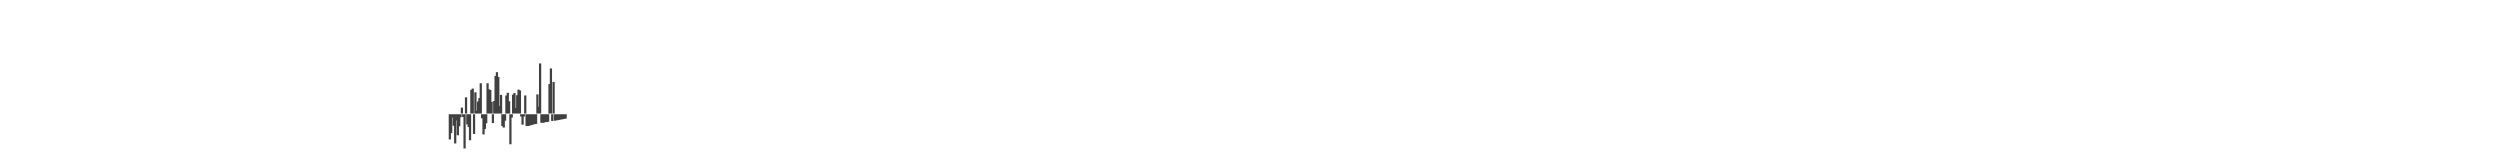
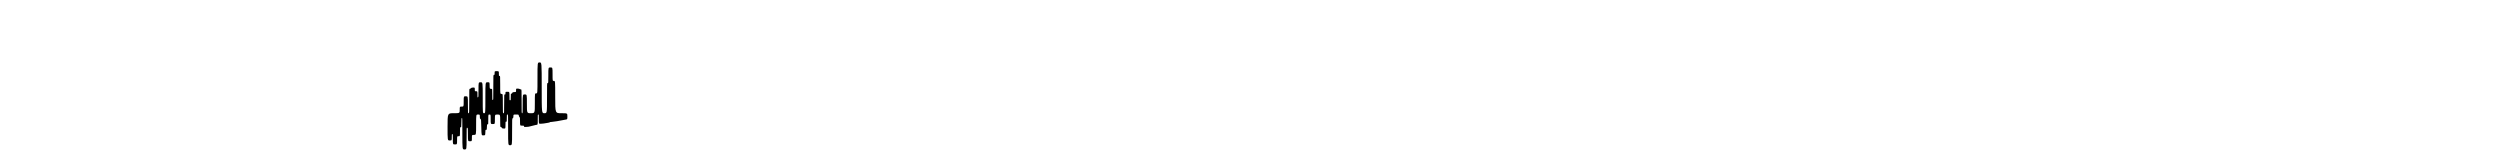
<svg xmlns="http://www.w3.org/2000/svg" version="1.1" id="Layer_5" x="0px" y="0px" width="9451.45px" height="623.52px" viewBox="0 0 9451.45 623.52" enable-background="new 0 0 9451.45 623.52" xml:space="preserve">
-   <g opacity="0.75">
-     <rect x="2091.55" y="312.67" width="2.76" height="113.75" />
-     <rect x="2081.42" y="261.67" width="2.76" height="164.75" />
-     <rect x="2076.07" y="320.67" width="2.96" height="105.75" />
-     <rect x="2040.53" y="242.67" width="2.76" height="183.75" />
-     <rect x="2035.46" y="406.67" width="2.76" height="19.75" />
-     <rect x="2030.4" y="359.67" width="2.76" height="66.75" />
-     <rect x="1984.45" y="363.67" width="2.76" height="62.75" />
-     <rect x="1964.18" y="344.67" width="2.76" height="81.75" />
-     <rect x="1959.12" y="341.67" width="2.75" height="84.75" />
-     <rect x="1954.05" y="362.67" width="2.76" height="63.75" />
-     <rect x="1948.71" y="410.67" width="2.96" height="15.75" />
-     <rect x="1943.56" y="354.67" width="2.76" height="71.75" />
-     <rect x="1938.49" y="360.67" width="2.76" height="65.75" />
-     <rect x="1923.3" y="385.67" width="2.76" height="40.75" />
-     <rect x="1918.23" y="353.67" width="2.76" height="72.75" />
-     <rect x="1913.17" y="363.67" width="2.76" height="62.75" />
-     <rect x="1892.9" y="361.67" width="2.76" height="64.75" />
-     <rect x="1887.84" y="403.67" width="2.76" height="22.75" />
-     <rect x="1882.41" y="293.67" width="2.76" height="132.75" />
-     <rect x="1877.35" y="275.67" width="2.76" height="150.75" />
-     <rect x="1872.28" y="289.67" width="2.76" height="136.75" />
-     <rect x="1867.21" y="384.67" width="2.76" height="41.75" />
-     <rect x="1857.08" y="387.67" width="2.76" height="38.75" />
-     <rect x="1852.02" y="342.67" width="2.76" height="83.75" />
-     <rect x="1846.95" y="340.67" width="2.76" height="85.75" />
-     <rect x="1841.89" y="317.67" width="2.76" height="108.75" />
-     <rect x="1816.2" y="317.67" width="2.76" height="108.75" />
-     <rect x="1811.13" y="373.67" width="2.76" height="52.75" />
-     <rect x="1806.07" y="386.67" width="2.76" height="39.75" />
-     <rect x="1801" y="421.67" width="2.76" height="4.75" />
-     <rect x="1795.93" y="351.67" width="2.76" height="74.75" />
-     <rect x="1785.8" y="337.67" width="2.76" height="88.75" />
-     <rect x="1780.74" y="342.67" width="2.76" height="83.75" />
-     <rect x="1760.48" y="370.67" width="2.76" height="55.75" />
-     <rect x="1744.92" y="409.67" width="2.76" height="16.75" />
-     <rect x="1979.32" y="434.74" width="2.76" height="2.75" />
-     <rect x="1969.19" y="434.74" width="2.76" height="2.75" />
-     <rect x="2137.07" y="434.74" width="2.76" height="10.75" />
-     <rect x="2132.01" y="434.74" width="2.76" height="11.75" />
-     <rect x="2126.94" y="434.74" width="2.76" height="12.75" />
-     <rect x="2121.88" y="434.74" width="2.76" height="13.75" />
-     <rect x="2116.81" y="434.74" width="2.76" height="14.75" />
-     <rect x="2111.75" y="434.74" width="2.76" height="15.75" />
-     <rect x="2106.68" y="434.74" width="2.76" height="16.75" />
-     <rect x="2101.61" y="434.74" width="2.76" height="17.75" />
-     <rect x="2096.55" y="434.74" width="2.76" height="18.75" />
-     <rect x="2086.42" y="434.74" width="2.76" height="19.75" />
-     <rect x="2070.86" y="434.74" width="2.76" height="22.75" />
-     <rect x="2065.79" y="434.74" width="2.76" height="23.75" />
-     <rect x="2060.73" y="434.74" width="2.76" height="23.75" />
-     <rect x="2055.66" y="434.74" width="2.76" height="25.75" />
-     <rect x="2050.6" y="434.74" width="2.76" height="26.75" />
-     <rect x="2045.53" y="434.74" width="2.76" height="26.75" />
-     <rect x="2025.27" y="434.74" width="2.76" height="30.75" />
-     <rect x="2020.2" y="434.74" width="2.76" height="31.75" />
-     <rect x="2014.86" y="434.74" width="2.96" height="32.75" />
-     <rect x="2009.71" y="434.74" width="2.76" height="34.75" />
-     <rect x="2004.65" y="434.74" width="2.76" height="35.75" />
-     <rect x="1999.58" y="434.74" width="2.76" height="37.75" />
-     <rect x="1994.51" y="434.74" width="2.76" height="38.75" />
-     <rect x="1989.45" y="434.74" width="2.76" height="38.75" />
-     <rect x="1974.25" y="434.74" width="2.76" height="33.75" />
-     <rect x="1933.37" y="434.74" width="2.76" height="6.75" />
-     <rect x="1928.3" y="434.74" width="2.76" height="107.75" />
-     <rect x="1908.04" y="434.74" width="2.76" height="18.75" />
-     <rect x="1902.97" y="434.74" width="2.76" height="44.75" />
-     <rect x="1897.91" y="434.74" width="2.76" height="38.75" />
-     <rect x="1862.09" y="434.74" width="2.76" height="27.75" />
-     <rect x="1836.76" y="434.74" width="2.76" height="28.75" />
-     <rect x="1831.69" y="434.74" width="2.76" height="49.75" />
-     <rect x="1826.63" y="434.74" width="2.76" height="70.75" />
-     <rect x="1821.28" y="434.74" width="2.96" height="9.75" />
-     <rect x="1790.81" y="434.74" width="2.76" height="68.75" />
-     <rect x="1775.61" y="434.74" width="2.76" height="92.75" />
-     <rect x="1770.54" y="434.74" width="2.76" height="42.75" />
-     <rect x="1765.48" y="434.74" width="2.76" height="32.75" />
-     <rect x="1754.99" y="434.74" width="2.76" height="123.75" />
-     <rect x="1749.92" y="434.74" width="2.76" height="4.75" />
-     <rect x="1739.79" y="434.74" width="2.76" height="5.75" />
-     <rect x="1734.72" y="434.74" width="2.76" height="39.75" />
-     <rect x="1729.66" y="434.74" width="2.76" height="73.75" />
-     <rect x="1724.59" y="434.74" width="2.76" height="17.75" />
-     <rect x="1719.53" y="434.74" width="2.76" height="104.75" />
-     <rect x="1714.46" y="434.74" width="2.76" height="37.75" />
-     <rect x="1709.4" y="434.74" width="2.76" height="6.75" />
-     <rect x="1704.33" y="434.74" width="2.76" height="65.75" />
-     <g>
-       <rect x="2088.71" y="309.84" width="8.42" height="119.42" />
-       <polygon points="2087.01,258.84 2078.58,258.84 2078.58,317.84 2073.23,317.84 2073.23,429.26 2078.58,429.26 2081.86,429.26    2087.01,429.26   " />
-       <polygon points="2046.12,239.84 2037.69,239.84 2037.69,403.84 2035.99,403.84 2035.99,356.84 2027.56,356.84 2027.56,429.26    2032.63,429.26 2035.99,429.26 2037.69,429.26 2041.05,429.26 2046.12,429.26   " />
-       <rect x="1981.61" y="360.84" width="8.42" height="68.42" />
-       <polygon points="1969.77,341.84 1964.71,341.84 1964.71,338.84 1956.28,338.84 1956.28,359.84 1951.22,359.84 1951.22,407.84    1949.15,407.84 1949.15,351.84 1940.73,351.84 1940.73,357.84 1935.66,357.84 1935.66,429.26 1940.73,429.26 1944.08,429.26    1945.87,429.26 1949.15,429.26 1951.22,429.26 1954.5,429.26 1956.28,429.26 1959.64,429.26 1961.35,429.26 1964.71,429.26    1969.77,429.26   " />
-       <polygon points="1928.89,382.84 1923.82,382.84 1923.82,350.84 1915.4,350.84 1915.4,360.84 1910.33,360.84 1910.33,429.26    1915.4,429.26 1918.76,429.26 1920.46,429.26 1923.82,429.26 1928.89,429.26   " />
-       <polygon points="1898.49,358.84 1890.07,358.84 1890.07,400.84 1888,400.84 1888,290.84 1882.94,290.84 1882.94,272.84    1874.51,272.84 1874.51,286.84 1869.45,286.84 1869.45,381.84 1864.38,381.84 1864.38,429.26 1869.45,429.26 1872.8,429.26    1874.51,429.26 1877.87,429.26 1879.58,429.26 1882.94,429.26 1885,429.26 1888,429.26 1890.07,429.26 1893.43,429.26    1898.49,429.26   " />
-       <polygon points="1862.67,384.84 1857.61,384.84 1857.61,339.84 1852.54,339.84 1852.54,337.84 1847.48,337.84 1847.48,314.84    1839.05,314.84 1839.05,429.26 1844.12,429.26 1847.48,429.26 1849.18,429.26 1852.54,429.26 1854.25,429.26 1857.61,429.26    1862.67,429.26   " />
-       <polygon points="1821.79,314.84 1813.36,314.84 1813.36,370.84 1808.3,370.84 1808.3,383.84 1803.23,383.84 1803.23,418.84    1801.53,418.84 1801.53,348.84 1793.1,348.84 1793.1,429.26 1798.17,429.26 1801.53,429.26 1803.23,429.26 1806.59,429.26    1808.3,429.26 1811.66,429.26 1813.36,429.26 1816.72,429.26 1821.79,429.26   " />
-       <polygon points="1791.39,334.84 1782.97,334.84 1782.97,339.84 1777.9,339.84 1777.9,429.26 1782.97,429.26 1786.33,429.26    1791.39,429.26   " />
-       <rect x="1757.64" y="367.84" width="8.42" height="61.42" />
-       <rect x="1742.08" y="406.84" width="8.43" height="22.42" />
-       <polygon points="2142.66,431.9 2137.6,431.9 2134.24,431.9 2132.53,431.9 2129.17,431.9 2127.47,431.9 2124.11,431.9    2122.4,431.9 2119.04,431.9 2117.34,431.9 2113.98,431.9 2112.27,431.9 2108.91,431.9 2107.21,431.9 2103.85,431.9 2102.14,431.9    2098.78,431.9 2093.71,431.9 2093.71,456.32 2102.14,456.32 2102.14,455.32 2107.21,455.32 2107.21,454.32 2112.27,454.32    2112.27,453.32 2117.34,453.32 2117.34,452.32 2122.4,452.32 2122.4,451.32 2127.47,451.32 2127.47,450.32 2132.53,450.32    2132.53,449.32 2137.6,449.32 2137.6,448.32 2142.66,448.32   " />
-       <rect x="2083.58" y="431.9" width="8.42" height="25.42" />
-       <polygon points="2068.02,431.9 2066.32,431.9 2062.96,431.9 2061.25,431.9 2057.89,431.9 2056.19,431.9 2052.83,431.9    2051.12,431.9 2047.76,431.9 2042.7,431.9 2042.7,464.32 2047.76,464.32 2051.12,464.32 2056.19,464.32 2056.19,463.32    2061.25,463.32 2061.25,461.32 2062.96,461.32 2066.32,461.32 2071.38,461.32 2071.38,460.32 2076.45,460.32 2076.45,431.9    2071.38,431.9   " />
-       <polygon points="2022.44,431.9 2020.65,431.9 2017.37,431.9 2015.3,431.9 2012.02,431.9 2010.24,431.9 2006.88,431.9    2005.17,431.9 2001.81,431.9 2000.1,431.9 1996.75,431.9 1995.04,431.9 1991.68,431.9 1986.61,431.9 1986.61,476.32    1991.68,476.32 1995.04,476.32 2000.1,476.32 2000.1,475.32 2005.17,475.32 2005.17,473.32 2010.24,473.32 2010.24,472.32    2015.3,472.32 2015.3,470.32 2020.65,470.32 2020.65,469.32 2025.79,469.32 2025.79,468.32 2030.86,468.32 2030.86,431.9    2025.79,431.9   " />
-       <polygon points="1976.48,431.9 1974.78,431.9 1971.42,431.9 1966.35,431.9 1966.35,440.32 1971.42,440.32 1971.42,471.32    1979.84,471.32 1979.84,440.32 1984.91,440.32 1984.91,431.9 1979.84,431.9   " />
-       <polygon points="1930.53,431.9 1925.47,431.9 1925.47,545.32 1933.89,545.32 1933.89,444.32 1938.96,444.32 1938.96,431.9    1933.89,431.9   " />
-       <polygon points="1905.2,431.9 1903.5,431.9 1900.14,431.9 1895.07,431.9 1895.07,476.32 1900.14,476.32 1900.14,482.32    1908.56,482.32 1908.56,456.32 1913.63,456.32 1913.63,431.9 1908.56,431.9   " />
-       <rect x="1859.25" y="431.9" width="8.43" height="33.42" />
-       <polygon points="1833.92,431.9 1832.22,431.9 1828.86,431.9 1827.07,431.9 1823.79,431.9 1818.45,431.9 1818.45,447.32    1823.79,447.32 1823.79,508.32 1832.22,508.32 1832.22,487.32 1837.28,487.32 1837.28,466.32 1842.35,466.32 1842.35,431.9    1837.28,431.9   " />
-       <rect x="1787.97" y="431.9" width="8.42" height="74.42" />
-       <polygon points="1772.78,431.9 1771.07,431.9 1767.71,431.9 1762.64,431.9 1762.64,470.32 1767.71,470.32 1767.71,480.32    1772.78,480.32 1772.78,530.32 1781.2,530.32 1781.2,431.9 1776.13,431.9   " />
-       <polygon points="1752.15,431.9 1747.09,431.9 1747.09,442.32 1752.15,442.32 1752.15,561.32 1760.58,561.32 1760.58,431.9    1755.51,431.9   " />
-       <polygon points="1736.96,431.9 1735.25,431.9 1731.89,431.9 1730.18,431.9 1726.82,431.9 1725.12,431.9 1721.76,431.9    1720.05,431.9 1716.69,431.9 1714.99,431.9 1711.63,431.9 1709.92,431.9 1706.56,431.9 1704.85,431.9 1701.5,431.9 1696.43,431.9    1696.43,527.32 1704.85,527.32 1704.85,503.32 1709.92,503.32 1709.92,444.32 1711.63,444.32 1711.63,475.32 1716.69,475.32    1716.69,542.32 1725.12,542.32 1725.12,455.32 1726.82,455.32 1726.82,511.32 1735.25,511.32 1735.25,477.32 1740.31,477.32    1740.31,443.32 1745.38,443.32 1745.38,431.9 1740.31,431.9   " />
-     </g>
-     <rect x="1699.26" y="434.74" width="2.76" height="89.75" />
-   </g>
+   <defs id="defs1055" />
+   <path style="fill:#000000" d="m 1748,505.427 c 0,-56.198 -0.099,-59.554 -1.75,-59.237 -1.573,0.302 -1.778,2.079 -2.024,17.573 C 1743.953,481 1743.953,481 1741.476,481 1739,481 1739,481 1739,498 c 0,17 0,17 -5.5,17 -5.5,0 -5.5,0 -5.5,15.5 0,15.5 0,15.5 -8,15.5 -8,0 -8,0 -8,-19.5 0,-18.833 -0.068,-19.5 -2,-19.5 -1.889,0 -2,0.667 -2,12 0,12 0,12 -8,12 -8,0 -8,0 -8,-51.5 0,-51.5 0,-51.5 23,-51.5 23,0 23,0 23,-12.5 0,-12.5 0,-12.5 7.5,-12.5 7.5,0 7.5,0 7.5,-19.5 0,-19.5 0,-19.5 8,-19.5 8,0 8,0 8,32 0,32 0,32 2.5,32 2.5,0 2.5,0 2.5,-46 0,-44.977 0.043,-46 1.954,-46 1.075,0 3.08,-1.125 4.455,-2.5 2.115,-2.115 3.43,-2.5 8.545,-2.5 6.045,0 6.045,0 6.045,7 0,7 0,7 5,7 5,0 5,0 5,12.008 0,11.758 0.042,11.982 2,10.759 1.922,-1.2 2,-2.332 2,-29.008 C 1809,311 1809,311 1817,311 c 8,0 8,0 8,58.5 0,58.5 0,58.5 5,58.5 5,0 5,0 5,-58.5 0,-58.5 0,-58.5 8,-58.5 8,0 8,0 8,11.465 0,12.693 0.432,13.535 6.934,13.535 3.066,0 3.066,0 3.066,21 0,20.333 0.063,21 2,21 1.972,0 2,-0.667 2,-47.5 0,-47.5 0,-47.5 2.5,-47.5 2.429,0 2.5,-0.2 2.5,-7 0,-7 0,-7 8,-7 8,0 8,0 8,9 0,8.933 0.018,9 2.5,9 2.5,0 2.5,0 2.5,34 0,34 0,34 5,34 5,0 5,0 5,36.5 0,36.5 0,36.5 2.5,36.5 2.5,0 2.5,0 2.5,-35.5 0,-35.5 0,-35.5 2.5,-35.5 2.333,0 2.5,-0.333 2.5,-5 0,-5 0,-5 7.5,-5 7.5,0 7.5,0 7.5,16 0,16 0,16 2.5,16 2.5,0 2.5,0 2.5,-12.5 0,-12.5 0,-12.5 2.5,-12.5 1.427,0 2.5,-0.577 2.5,-1.345 0,-2.88 3.557,-4.655 9.329,-4.655 5.671,0 5.671,0 5.671,-6.5 0,-6.5 0,-6.5 5.809,-6.5 3.559,0 6.561,0.569 7.75,1.468 1.068,0.807 3.179,1.482 4.691,1.5 C 1972,338 1972,338 1972,383 c 0,44.333 0.03,45 2,45 1.962,0 2,-0.667 2,-35.5 0,-35.5 0,-35.5 8,-35.5 8,0 8,0 8,35.5 0,35.5 0,35.5 15,35.5 15,0 15,0 15,-37.5 0,-37.5 0,-37.5 5,-37.5 5,0 5,0 5,-58.5 0,-58.5 0,-58.5 8,-58.5 8,0 8,0 8,96 0,96 0,96 10,96 10,0 10,0 10,-57 0,-57 0,-57 2.5,-57 2.5,0 2.5,0 2.5,-29.5 0,-29.5 0,-29.5 8,-29.5 8,0 8,0 8,25.5 0,25.5 0,25.5 5,25.5 5,0 5,0 5,61 0,61 0,61 23,61 23,0 23,0 23,11.429 0,11.429 0,11.429 -5.25,12.505 -22.085,4.524 -49.296,9.054 -54.417,9.06 -3.882,0.004 -6.314,0.449 -6.564,1.2 -0.222,0.667 -4.337,1.752 -9.333,2.462 -4.915,0.698 -11.186,1.709 -13.936,2.247 -2.75,0.538 -8.037,1.006 -11.75,1.038 C 2037,468 2037,468 2037,450.5 c 0,-16.833 -0.076,-17.5 -2,-17.5 -1.93,0 -2,0.667 -2,18.933 0,21.187 0.74,19.283 -8,20.599 -2.475,0.372 -8.325,1.81 -13,3.194 -11.084,3.281 -16.042,4.143 -24.25,4.216 -6.549,0.058 -6.75,-0.015 -6.75,-2.44 0,-2.444 -0.167,-2.5 -7.5,-2.5 -7.5,0 -7.5,0 -7.5,-15.278 0,-14 -0.166,-15.42 -1.984,-16.977 -1.091,-0.935 -2.274,-3.51 -2.628,-5.722 C 1960.744,433 1960.744,433 1950.872,433 1941,433 1941,433 1941,438.927 c 0,5.132 -0.336,6.191 -2.5,7.894 -2.5,1.966 -2.5,1.966 -2.5,52.073 C 1936,549 1936,549 1928.5,549 c -7.5,0 -7.5,0 -7.5,-58 0,-58 0,-58 -2.5,-58 -2.5,0 -2.5,0 -2.5,13.5 0,13.5 0,13.5 -2.5,13.5 -2.5,0 -2.5,0 -2.5,13 0,13 0,13 -5.845,13 -5.83,0 -9.155,-1.754 -9.155,-4.829 0,-0.644 -1.125,-1.171 -2.5,-1.171 -2.5,0 -2.5,0 -2.5,-23.5 0,-23.5 0,-23.5 -10,-23.5 -10,0 -10,0 -10,18 0,18 0,18 -8,18 -8,0 -8,0 -8,-18 0,-18 0,-18 -4.5,-18 -4.5,0 -4.5,0 -4.5,18.5 0,18.5 0,18.5 -2.465,18.5 -2.441,0 -2.468,0.099 -2.75,10.25 -0.285,10.25 -0.285,10.25 -3.001,10.563 -2.716,0.313 -2.716,0.313 -3,10.5 C 1834.5,511.5 1834.5,511.5 1827.41,511.791 c -7.09,0.291 -7.09,0.291 -7.78,-29.88 -0.69,-30.17 -0.69,-30.17 -3.16,-32.113 C 1814.239,448.043 1814,447.135 1814,440.427 1814,433 1814,433 1807,433 c -7,0 -7,0 -7,38.5 0,38.5 0,38.5 -8,38.5 -8,0 -8,0 -8,12 0,12 0,12 -7.5,12 -7.5,0 -7.5,0 -7.5,-24.839 0,-24.839 0,-24.839 -2.5,-25.979 -2.5,-1.139 -2.5,-1.139 -2.5,40.339 C 1764,565 1764,565 1756,565 c -8,0 -8,0 -8,-59.573 z" id="path1235" />
</svg>
